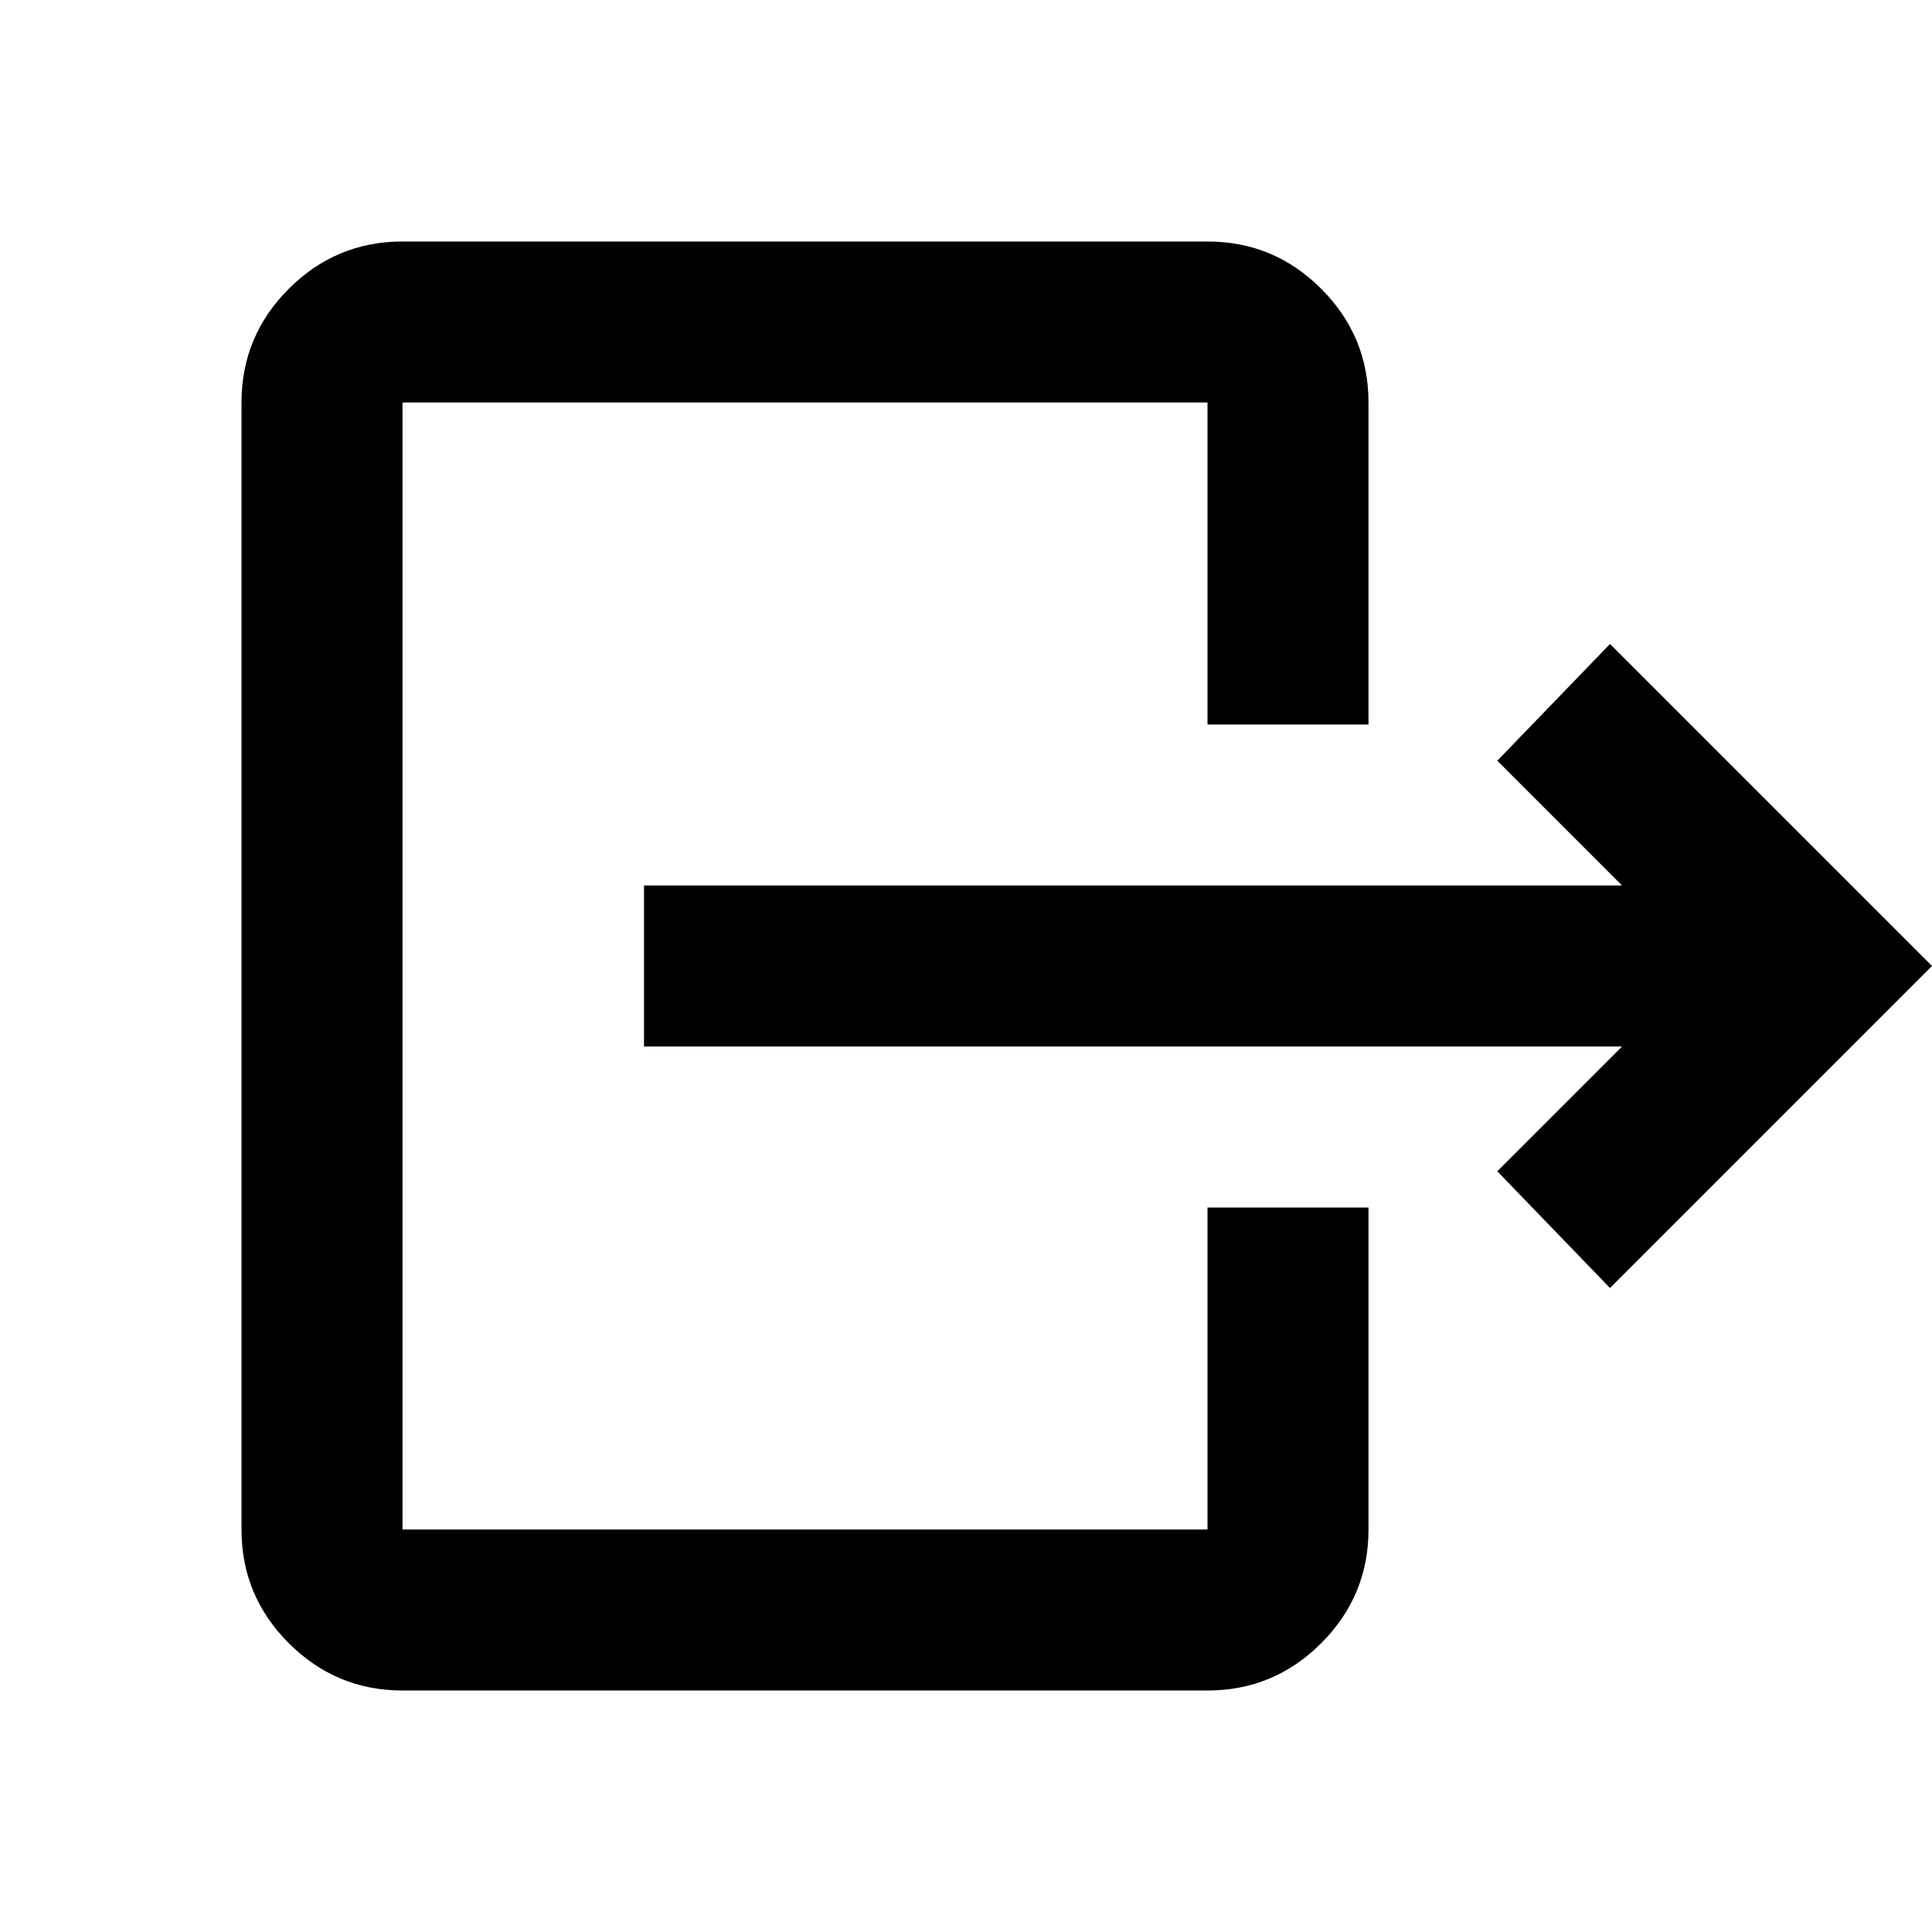
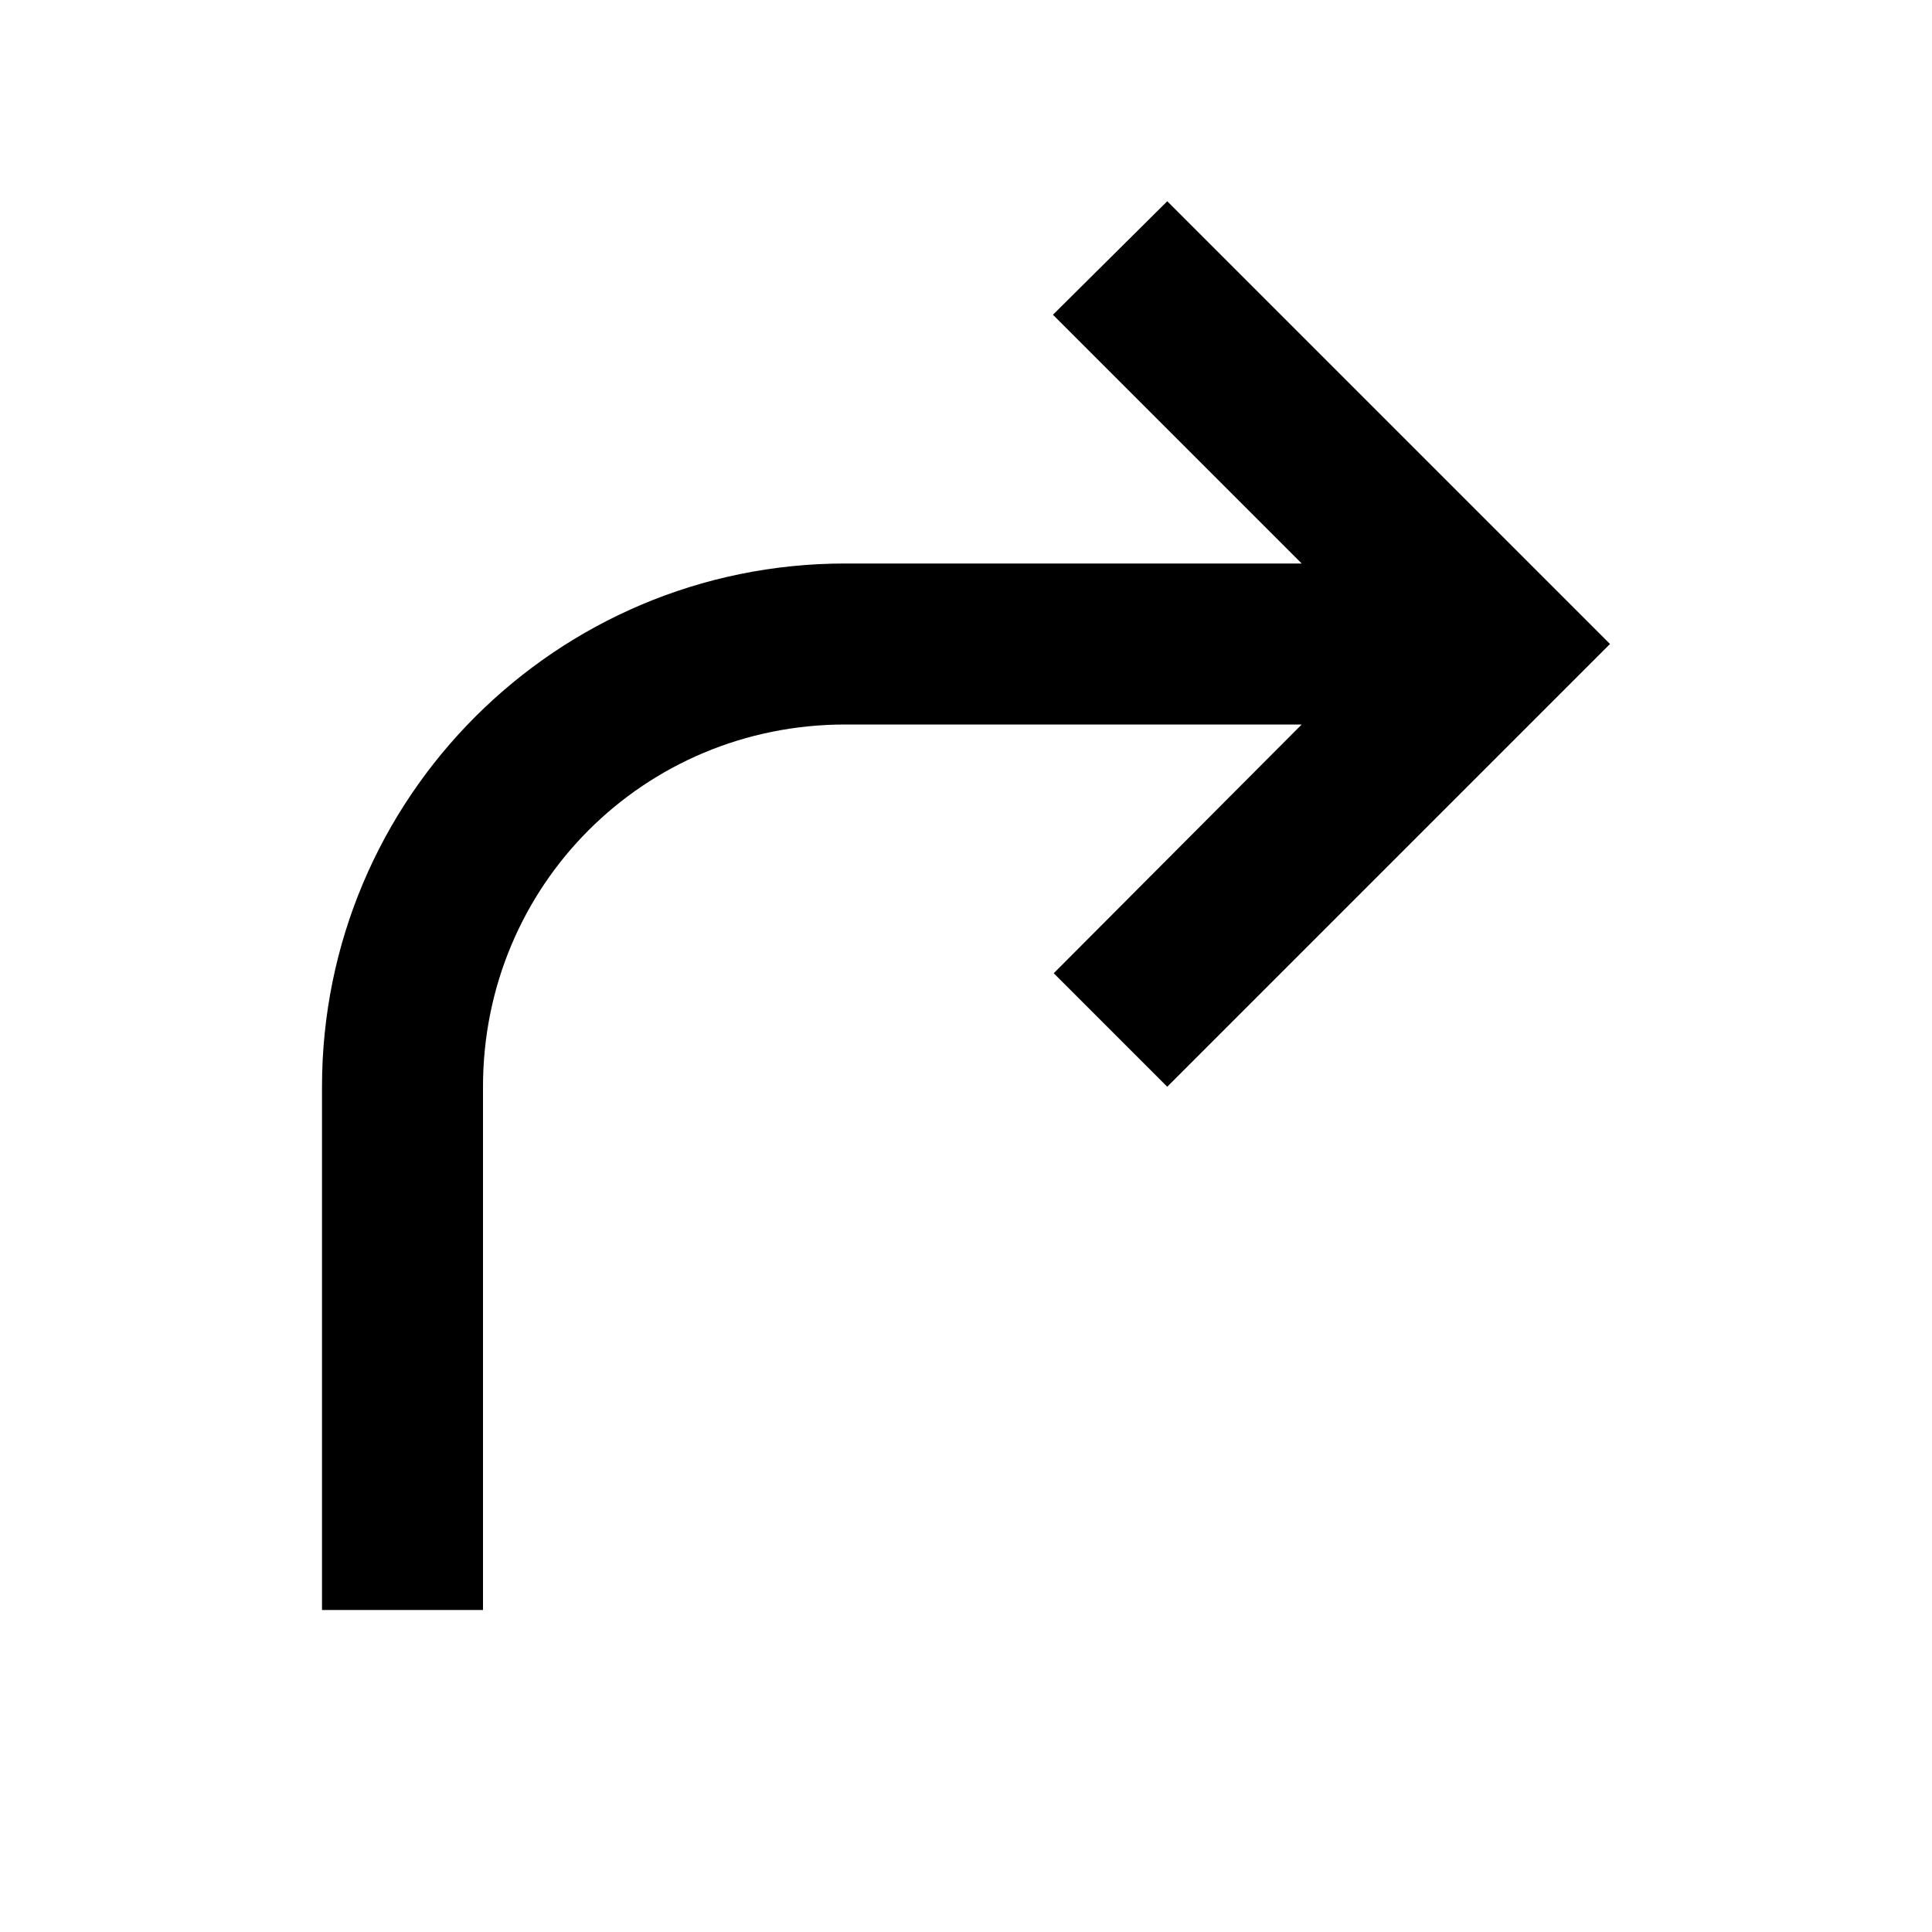
- <svg xmlns="http://www.w3.org/2000/svg" height="24" viewBox="0 -960 960 960" width="24">
-   <path d="M806-440H320v-80h486l-62-62 56-58 160 160-160 160-56-58 62-62ZM600-600v-160H200v560h400v-160h80v160q0 33-23.5 56.5T600-120H200q-33 0-56.5-23.5T120-200v-560q0-33 23.5-56.5T200-840h400q33 0 56.5 23.5T680-760v160h-80Z" />
+ <svg xmlns="http://www.w3.org/2000/svg" viewBox="0 0 24 24">
+   <path d="M20 8L14.5 13.5L13.09 12.09L16.17 9H10.5C8 9 6 11 6 13.5V20H4V13.5C4 9.91 6.91 7 10.5 7H16.17L13.08 3.91L14.5 2.5L20 8Z" />
</svg>
